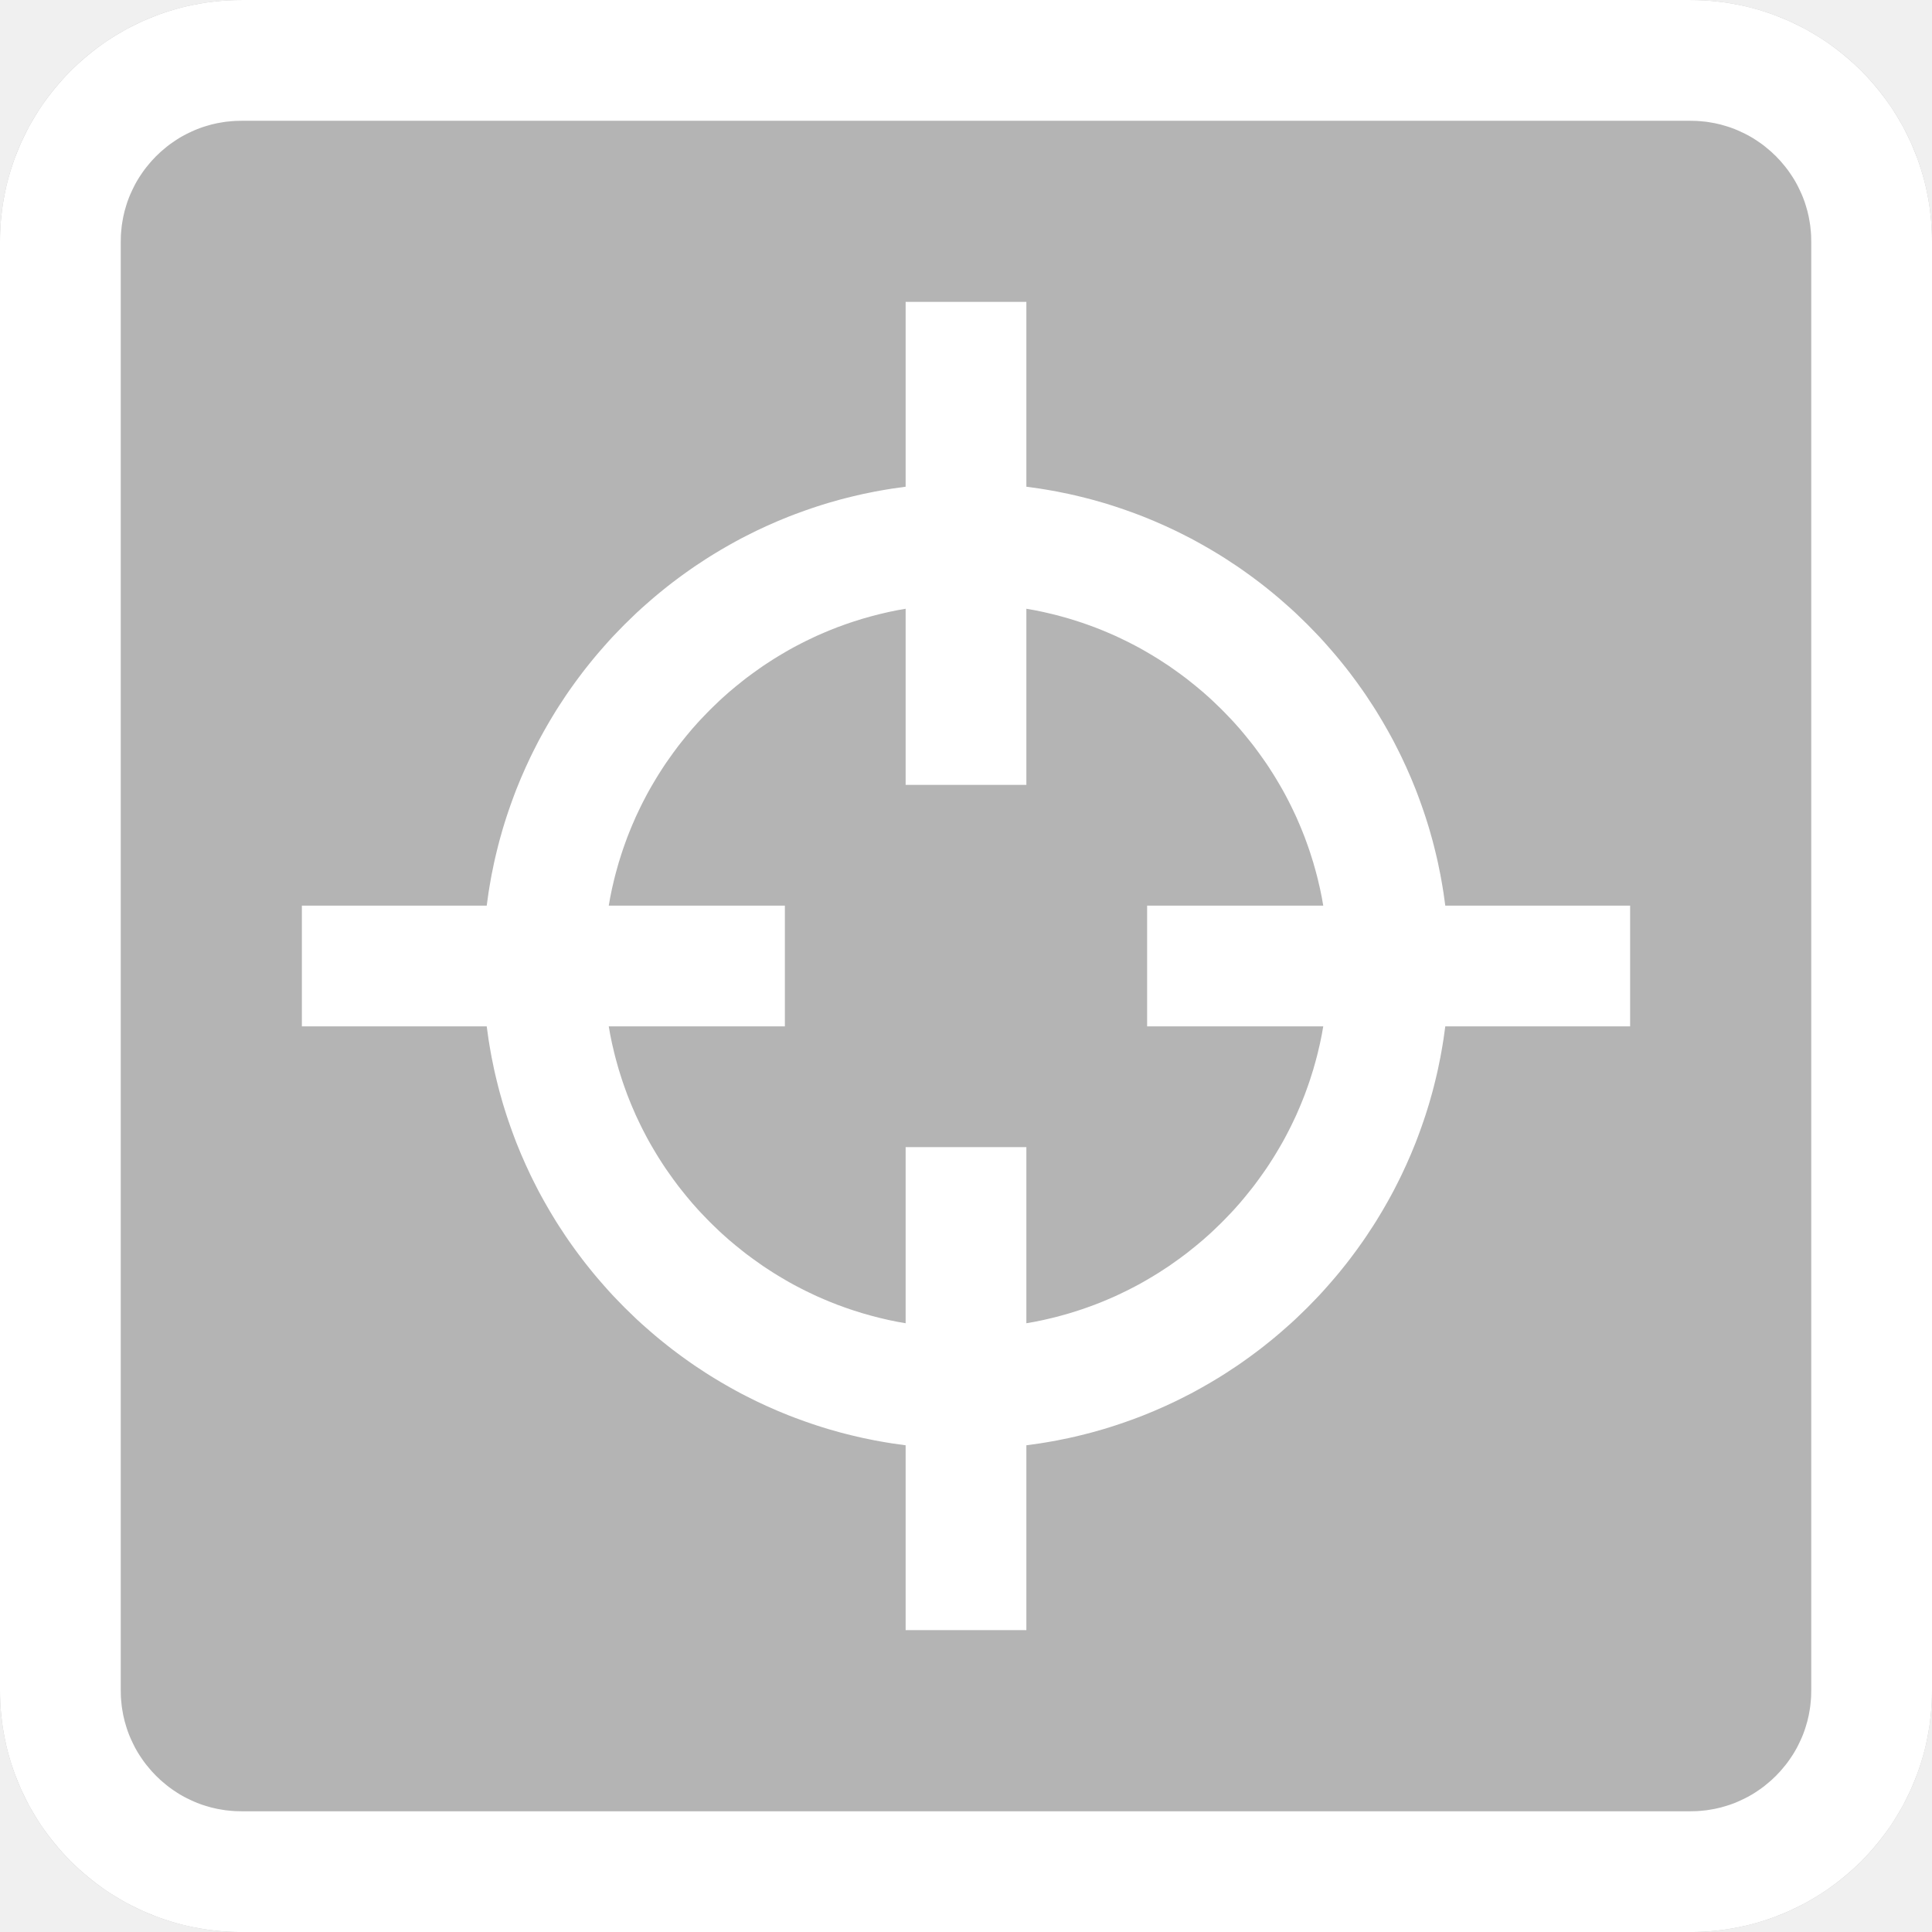
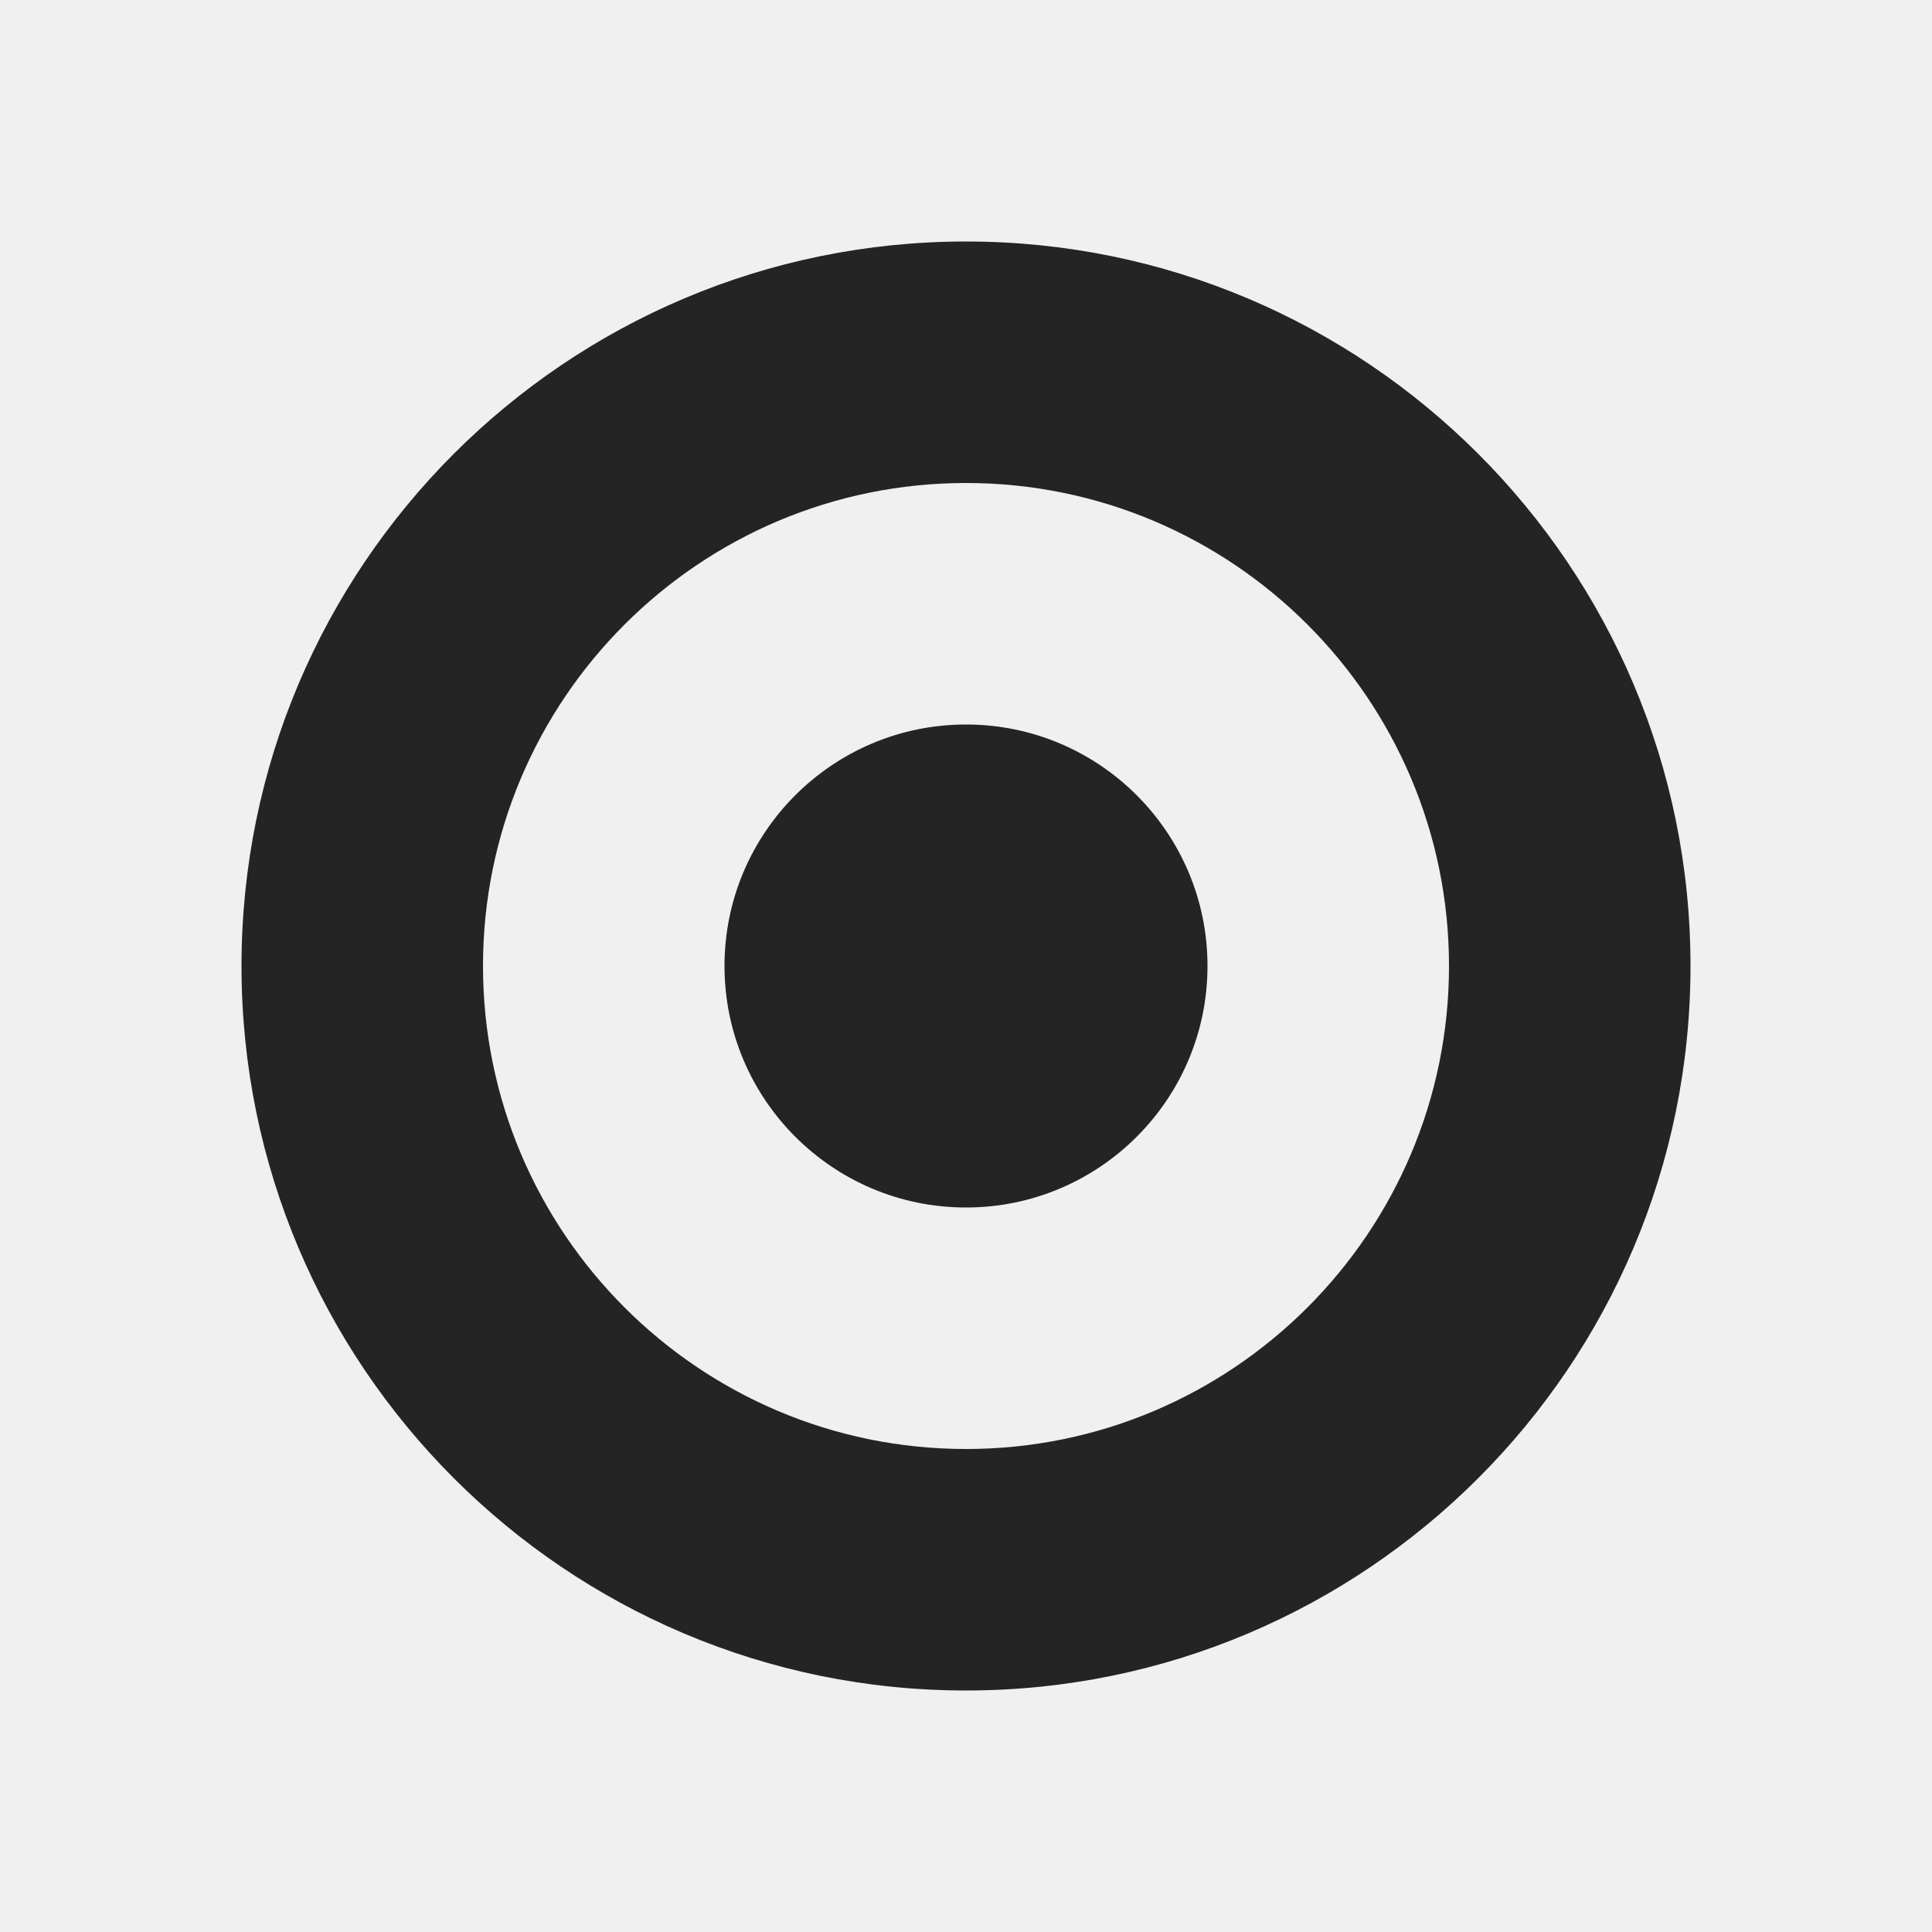
<svg xmlns="http://www.w3.org/2000/svg" width="100%" height="100%" viewBox="0 0 32 32" version="1.1" xml:space="preserve" style="fill-rule:evenodd;clip-rule:evenodd;stroke-linejoin:round;stroke-miterlimit:1.414;">
  <g transform="matrix(1,0,0,1,-108,-72)">
    <g id="selected_off" transform="matrix(1,0,0,1,108,72)">
      <rect x="0" y="0" width="32" height="32" style="fill:none;" />
-       <clipPath id="_clip1">
-         <rect x="0" y="0" width="32" height="32" />
-       </clipPath>
-       <g clip-path="url(#_clip1)">
-         <g transform="matrix(1.23077,0,0,1.23077,-3.69231,-179.692)">
-           <path d="M29,149.25C29,147.456 27.544,146 25.75,146L6.25,146C4.456,146 3,147.456 3,149.25L3,168.75C3,170.544 4.456,172 6.25,172L25.75,172C27.544,172 29,170.544 29,168.75L29,149.25Z" style="fill-opacity:0.251;" />
-           <path d="M25.834,146.001L25.917,146.004L26,146.009L26.082,146.017L26.164,146.026L26.245,146.037L26.325,146.051L26.405,146.066L26.484,146.083L26.562,146.102L26.639,146.123L26.716,146.146L26.792,146.171L26.867,146.197L26.941,146.226L27.015,146.256L27.087,146.287L27.158,146.321L27.229,146.356L27.299,146.392L27.367,146.431L27.435,146.471L27.501,146.512L27.567,146.555L27.631,146.6L27.694,146.646L27.756,146.694L27.817,146.743L27.876,146.793L27.935,146.845L27.992,146.898L28.048,146.952L28.102,147.008L28.155,147.065L28.207,147.124L28.257,147.183L28.306,147.244L28.354,147.306L28.4,147.369L28.445,147.433L28.488,147.499L28.529,147.565L28.569,147.633L28.608,147.701L28.644,147.771L28.679,147.842L28.713,147.913L28.744,147.985L28.774,148.059L28.803,148.133L28.829,148.208L28.854,148.284L28.877,148.361L28.898,148.438L28.917,148.516L28.934,148.595L28.949,148.675L28.963,148.755L28.974,148.836L28.983,148.918L28.991,149L28.996,149.083L28.999,149.166L29,149.25L29,168.75L28.999,168.834L28.996,168.917L28.991,169L28.983,169.082L28.974,169.164L28.963,169.245L28.949,169.325L28.934,169.405L28.917,169.484L28.898,169.562L28.877,169.639L28.854,169.716L28.829,169.792L28.803,169.867L28.774,169.941L28.744,170.015L28.713,170.087L28.679,170.158L28.644,170.229L28.608,170.299L28.569,170.367L28.529,170.435L28.488,170.501L28.445,170.567L28.4,170.631L28.354,170.694L28.306,170.756L28.257,170.817L28.207,170.876L28.155,170.935L28.102,170.992L28.048,171.048L27.992,171.102L27.935,171.155L27.876,171.207L27.817,171.257L27.756,171.306L27.694,171.354L27.631,171.4L27.567,171.445L27.501,171.488L27.435,171.529L27.367,171.569L27.299,171.608L27.229,171.644L27.158,171.679L27.087,171.713L27.015,171.744L26.941,171.774L26.867,171.803L26.792,171.829L26.716,171.854L26.639,171.877L26.562,171.898L26.484,171.917L26.405,171.934L26.325,171.949L26.245,171.963L26.164,171.974L26.082,171.983L26,171.991L25.917,171.996L25.834,171.999L25.75,172L6.25,172L6.166,171.999L6.083,171.996L6,171.991L5.918,171.983L5.836,171.974L5.755,171.963L5.675,171.949L5.595,171.934L5.516,171.917L5.438,171.898L5.361,171.877L5.284,171.854L5.208,171.829L5.133,171.803L5.059,171.774L4.985,171.744L4.913,171.713L4.842,171.679L4.771,171.644L4.701,171.608L4.633,171.569L4.565,171.529L4.499,171.488L4.433,171.445L4.369,171.4L4.306,171.354L4.244,171.306L4.183,171.257L4.124,171.207L4.065,171.155L4.008,171.102L3.952,171.048L3.898,170.992L3.845,170.935L3.793,170.876L3.743,170.817L3.694,170.756L3.646,170.694L3.6,170.631L3.555,170.567L3.512,170.501L3.471,170.435L3.431,170.367L3.392,170.299L3.356,170.229L3.321,170.158L3.287,170.087L3.256,170.015L3.226,169.941L3.197,169.867L3.171,169.792L3.146,169.716L3.123,169.639L3.102,169.562L3.083,169.484L3.066,169.405L3.051,169.325L3.037,169.245L3.026,169.164L3.017,169.082L3.009,169L3.004,168.917L3.001,168.834L3,168.75L3,149.25L3.001,149.166L3.004,149.083L3.009,149L3.017,148.918L3.026,148.836L3.037,148.755L3.051,148.675L3.066,148.595L3.083,148.516L3.102,148.438L3.123,148.361L3.146,148.284L3.171,148.208L3.197,148.133L3.226,148.059L3.256,147.985L3.287,147.913L3.321,147.842L3.356,147.771L3.392,147.701L3.431,147.633L3.471,147.565L3.512,147.499L3.555,147.433L3.6,147.369L3.646,147.306L3.694,147.244L3.743,147.183L3.793,147.124L3.845,147.065L3.898,147.008L3.952,146.952L4.008,146.898L4.065,146.845L4.124,146.793L4.183,146.743L4.244,146.694L4.306,146.646L4.369,146.6L4.433,146.555L4.499,146.512L4.565,146.471L4.633,146.431L4.701,146.392L4.771,146.356L4.842,146.321L4.913,146.287L4.985,146.256L5.059,146.226L5.133,146.197L5.208,146.171L5.284,146.146L5.361,146.123L5.438,146.102L5.516,146.083L5.595,146.066L5.675,146.051L5.755,146.037L5.836,146.026L5.918,146.017L6,146.009L6.083,146.004L6.166,146.001L6.25,146L25.75,146L25.834,146.001ZM6.26,147.625L6.207,147.626L6.165,147.627L6.124,147.63L6.082,147.634L6.041,147.638L6.001,147.644L5.961,147.651L5.921,147.658L5.882,147.667L5.843,147.676L5.805,147.687L5.767,147.698L5.729,147.71L5.692,147.723L5.655,147.737L5.619,147.752L5.583,147.768L5.547,147.785L5.512,147.802L5.477,147.82L5.443,147.839L5.409,147.859L5.376,147.88L5.343,147.902L5.311,147.924L5.279,147.947L5.248,147.971L5.218,147.996L5.188,148.021L5.158,148.047L5.13,148.074L5.101,148.101L5.074,148.13L5.047,148.158L5.021,148.188L4.996,148.218L4.971,148.248L4.947,148.279L4.924,148.311L4.902,148.343L4.88,148.376L4.859,148.409L4.839,148.443L4.82,148.477L4.802,148.512L4.785,148.547L4.768,148.583L4.752,148.619L4.737,148.655L4.723,148.692L4.71,148.729L4.698,148.767L4.687,148.805L4.676,148.843L4.667,148.882L4.658,148.921L4.651,148.961L4.644,149.001L4.638,149.042L4.634,149.082L4.63,149.123L4.627,149.165L4.626,149.207L4.625,149.26L4.625,168.74L4.626,168.793L4.627,168.835L4.63,168.877L4.634,168.918L4.638,168.958L4.644,168.999L4.651,169.039L4.658,169.079L4.667,169.118L4.676,169.157L4.687,169.195L4.698,169.233L4.71,169.271L4.723,169.308L4.737,169.345L4.752,169.381L4.768,169.417L4.785,169.453L4.802,169.488L4.82,169.523L4.839,169.557L4.859,169.591L4.88,169.624L4.902,169.657L4.924,169.689L4.947,169.721L4.971,169.752L4.996,169.782L5.021,169.812L5.047,169.842L5.074,169.87L5.101,169.899L5.13,169.926L5.158,169.953L5.188,169.979L5.218,170.004L5.248,170.029L5.279,170.053L5.311,170.076L5.343,170.098L5.376,170.12L5.409,170.141L5.443,170.161L5.477,170.18L5.512,170.198L5.547,170.215L5.583,170.232L5.619,170.248L5.655,170.263L5.692,170.277L5.729,170.29L5.767,170.302L5.805,170.313L5.843,170.324L5.882,170.333L5.921,170.342L5.961,170.349L6.001,170.356L6.041,170.362L6.082,170.366L6.124,170.37L6.165,170.373L6.207,170.374L6.26,170.375L25.74,170.375L25.793,170.374L25.835,170.373L25.876,170.37L25.918,170.366L25.959,170.362L25.999,170.356L26.039,170.349L26.079,170.342L26.118,170.333L26.157,170.324L26.195,170.313L26.233,170.302L26.271,170.29L26.308,170.277L26.345,170.263L26.381,170.248L26.417,170.232L26.453,170.215L26.488,170.198L26.523,170.18L26.557,170.161L26.591,170.141L26.624,170.12L26.657,170.098L26.689,170.076L26.721,170.053L26.752,170.029L26.782,170.004L26.812,169.979L26.842,169.953L26.87,169.926L26.899,169.899L26.926,169.87L26.953,169.842L26.979,169.812L27.004,169.782L27.029,169.752L27.053,169.721L27.076,169.689L27.098,169.657L27.12,169.624L27.141,169.591L27.161,169.557L27.18,169.523L27.198,169.488L27.215,169.453L27.232,169.417L27.248,169.381L27.263,169.345L27.277,169.308L27.29,169.271L27.302,169.233L27.313,169.195L27.324,169.157L27.333,169.118L27.342,169.079L27.349,169.039L27.356,168.999L27.362,168.958L27.366,168.918L27.37,168.877L27.373,168.835L27.374,168.793L27.375,168.74L27.375,149.26L27.374,149.207L27.373,149.165L27.37,149.123L27.366,149.082L27.362,149.042L27.356,149.001L27.349,148.961L27.342,148.921L27.333,148.882L27.324,148.843L27.313,148.805L27.302,148.767L27.29,148.729L27.277,148.692L27.263,148.655L27.248,148.619L27.232,148.583L27.215,148.547L27.198,148.512L27.18,148.477L27.161,148.443L27.141,148.409L27.12,148.376L27.098,148.343L27.076,148.311L27.053,148.279L27.029,148.248L27.004,148.218L26.979,148.188L26.953,148.158L26.926,148.13L26.899,148.101L26.87,148.074L26.842,148.047L26.812,148.021L26.782,147.996L26.752,147.971L26.721,147.947L26.689,147.924L26.657,147.902L26.624,147.88L26.591,147.859L26.557,147.839L26.523,147.82L26.488,147.802L26.453,147.785L26.417,147.768L26.381,147.752L26.345,147.737L26.308,147.723L26.271,147.71L26.233,147.698L26.195,147.687L26.157,147.676L26.118,147.667L26.079,147.658L26.039,147.651L25.999,147.644L25.959,147.638L25.918,147.634L25.876,147.63L25.835,147.627L25.793,147.626L25.74,147.625L6.26,147.625Z" style="fill:white;" />
-         </g>
-         <g>
-           <g transform="matrix(1,0,0,1,-109,-71)">
-             <rect x="124" y="76" width="2" height="8" style="fill:white;" />
-           </g>
-           <g transform="matrix(6.12323e-17,-1,1,6.12323e-17,-71,141)">
-             <rect x="124" y="76" width="2" height="8" style="fill:white;" />
-           </g>
-           <g transform="matrix(-1,-1.22465e-16,1.22465e-16,-1,141,103)">
-             <rect x="124" y="76" width="2" height="8" style="fill:white;" />
-           </g>
-           <g transform="matrix(-1.83697e-16,1,-1,-1.83697e-16,103,-109)">
-             <rect x="124" y="76" width="2" height="8" style="fill:white;" />
-           </g>
-           <g transform="matrix(1,0,0,1,-109,-72)">
-             <path d="M125.103,80.001L125.206,80.003L125.309,80.006L125.411,80.01L125.513,80.016L125.615,80.023L125.716,80.032L125.817,80.041L125.918,80.052L126.018,80.064L126.118,80.078L126.218,80.092L126.317,80.108L126.415,80.125L126.514,80.143L126.611,80.163L126.709,80.183L126.806,80.205L126.902,80.228L126.998,80.252L127.094,80.277L127.189,80.304L127.284,80.331L127.378,80.36L127.472,80.39L127.565,80.421L127.657,80.453L127.749,80.486L127.841,80.52L127.932,80.555L128.023,80.592L128.113,80.629L128.202,80.668L128.291,80.707L128.379,80.748L128.467,80.789L128.554,80.832L128.641,80.876L128.727,80.92L128.812,80.966L128.897,81.013L128.981,81.061L129.064,81.109L129.147,81.159L129.229,81.209L129.311,81.261L129.391,81.314L129.472,81.367L129.551,81.421L129.63,81.477L129.708,81.533L129.785,81.59L129.862,81.648L129.938,81.707L130.013,81.767L130.088,81.828L130.161,81.889L130.234,81.952L130.306,82.015L130.378,82.079L130.449,82.144L130.518,82.21L130.587,82.277L130.656,82.344L130.723,82.413L130.79,82.482L130.856,82.551L130.921,82.622L130.985,82.694L131.048,82.766L131.111,82.839L131.172,82.912L131.233,82.987L131.293,83.062L131.352,83.138L131.41,83.215L131.467,83.292L131.523,83.37L131.579,83.449L131.633,83.528L131.686,83.609L131.739,83.689L131.791,83.771L131.841,83.853L131.891,83.936L131.939,84.019L131.987,84.103L132.034,84.188L132.08,84.273L132.124,84.359L132.168,84.446L132.211,84.533L132.252,84.621L132.293,84.709L132.332,84.798L132.371,84.887L132.408,84.977L132.445,85.068L132.48,85.159L132.514,85.251L132.547,85.343L132.579,85.435L132.61,85.528L132.64,85.622L132.669,85.716L132.696,85.811L132.723,85.906L132.748,86.002L132.772,86.098L132.795,86.194L132.817,86.291L132.837,86.389L132.857,86.486L132.875,86.585L132.892,86.683L132.908,86.782L132.922,86.882L132.936,86.982L132.948,87.082L132.959,87.183L132.968,87.284L132.977,87.385L132.984,87.487L132.99,87.589L132.994,87.691L132.997,87.794L132.999,87.897L133,88L132.999,88.103L132.997,88.206L132.994,88.309L132.99,88.411L132.984,88.513L132.977,88.615L132.968,88.716L132.959,88.817L132.948,88.918L132.936,89.018L132.922,89.118L132.908,89.218L132.892,89.317L132.875,89.415L132.857,89.514L132.837,89.611L132.817,89.709L132.795,89.806L132.772,89.902L132.748,89.998L132.723,90.094L132.696,90.189L132.669,90.284L132.64,90.378L132.61,90.472L132.579,90.565L132.547,90.657L132.514,90.749L132.48,90.841L132.445,90.932L132.408,91.023L132.371,91.113L132.332,91.202L132.293,91.291L132.252,91.379L132.211,91.467L132.168,91.554L132.124,91.641L132.08,91.727L132.034,91.812L131.987,91.897L131.939,91.981L131.891,92.064L131.841,92.147L131.791,92.229L131.739,92.311L131.686,92.391L131.633,92.472L131.579,92.551L131.523,92.63L131.467,92.708L131.41,92.785L131.352,92.862L131.293,92.938L131.233,93.013L131.172,93.088L131.111,93.161L131.048,93.234L130.985,93.306L130.921,93.378L130.856,93.449L130.79,93.518L130.723,93.587L130.656,93.656L130.587,93.723L130.518,93.79L130.449,93.856L130.378,93.921L130.306,93.985L130.234,94.048L130.161,94.111L130.088,94.172L130.013,94.233L129.938,94.293L129.862,94.352L129.785,94.41L129.708,94.467L129.63,94.523L129.551,94.579L129.472,94.633L129.391,94.686L129.311,94.739L129.229,94.791L129.147,94.841L129.064,94.891L128.981,94.939L128.897,94.987L128.812,95.034L128.727,95.08L128.641,95.124L128.554,95.168L128.467,95.211L128.379,95.252L128.291,95.293L128.202,95.332L128.113,95.371L128.023,95.408L127.932,95.445L127.841,95.48L127.749,95.514L127.657,95.547L127.565,95.579L127.472,95.61L127.378,95.64L127.284,95.669L127.189,95.696L127.094,95.723L126.998,95.748L126.902,95.772L126.806,95.795L126.709,95.817L126.611,95.837L126.514,95.857L126.415,95.875L126.317,95.892L126.218,95.908L126.118,95.922L126.018,95.936L125.918,95.948L125.817,95.959L125.716,95.968L125.615,95.977L125.513,95.984L125.411,95.99L125.309,95.994L125.206,95.997L125.103,95.999L125,96L124.897,95.999L124.794,95.997L124.691,95.994L124.589,95.99L124.487,95.984L124.385,95.977L124.284,95.968L124.183,95.959L124.082,95.948L123.982,95.936L123.882,95.922L123.782,95.908L123.683,95.892L123.585,95.875L123.486,95.857L123.389,95.837L123.291,95.817L123.194,95.795L123.098,95.772L123.002,95.748L122.906,95.723L122.811,95.696L122.716,95.669L122.622,95.64L122.528,95.61L122.435,95.579L122.343,95.547L122.251,95.514L122.159,95.48L122.068,95.445L121.977,95.408L121.887,95.371L121.798,95.332L121.709,95.293L121.621,95.252L121.533,95.211L121.446,95.168L121.359,95.124L121.273,95.08L121.188,95.034L121.103,94.987L121.019,94.939L120.936,94.891L120.853,94.841L120.771,94.791L120.689,94.739L120.609,94.686L120.528,94.633L120.449,94.579L120.37,94.523L120.292,94.467L120.215,94.41L120.138,94.352L120.062,94.293L119.987,94.233L119.912,94.172L119.839,94.111L119.766,94.048L119.694,93.985L119.622,93.921L119.551,93.856L119.482,93.79L119.413,93.723L119.344,93.656L119.277,93.587L119.21,93.518L119.144,93.449L119.079,93.378L119.015,93.306L118.952,93.234L118.889,93.161L118.828,93.088L118.767,93.013L118.707,92.938L118.648,92.862L118.59,92.785L118.533,92.708L118.477,92.63L118.421,92.551L118.367,92.472L118.314,92.391L118.261,92.311L118.209,92.229L118.159,92.147L118.109,92.064L118.061,91.981L118.013,91.897L117.966,91.812L117.92,91.727L117.876,91.641L117.832,91.554L117.789,91.467L117.748,91.379L117.707,91.291L117.668,91.202L117.629,91.113L117.592,91.023L117.555,90.932L117.52,90.841L117.486,90.749L117.453,90.657L117.421,90.565L117.39,90.472L117.36,90.378L117.331,90.284L117.304,90.189L117.277,90.094L117.252,89.998L117.228,89.902L117.205,89.806L117.183,89.709L117.163,89.611L117.143,89.514L117.125,89.415L117.108,89.317L117.092,89.218L117.078,89.118L117.064,89.018L117.052,88.918L117.041,88.817L117.032,88.716L117.023,88.615L117.016,88.513L117.01,88.411L117.006,88.309L117.003,88.206L117.001,88.103L117,88L117.001,87.897L117.003,87.794L117.006,87.691L117.01,87.589L117.016,87.487L117.023,87.385L117.032,87.284L117.041,87.183L117.052,87.082L117.064,86.982L117.078,86.882L117.092,86.782L117.108,86.683L117.125,86.585L117.143,86.486L117.163,86.389L117.183,86.291L117.205,86.194L117.228,86.098L117.252,86.002L117.277,85.906L117.304,85.811L117.331,85.716L117.36,85.622L117.39,85.528L117.421,85.435L117.453,85.343L117.486,85.251L117.52,85.159L117.555,85.068L117.592,84.977L117.629,84.887L117.668,84.798L117.707,84.709L117.748,84.621L117.789,84.533L117.832,84.446L117.876,84.359L117.92,84.273L117.966,84.188L118.013,84.103L118.061,84.019L118.109,83.936L118.159,83.853L118.209,83.771L118.261,83.689L118.314,83.609L118.367,83.528L118.421,83.449L118.477,83.37L118.533,83.292L118.59,83.215L118.648,83.138L118.707,83.062L118.767,82.987L118.828,82.912L118.889,82.839L118.952,82.766L119.015,82.694L119.079,82.622L119.144,82.551L119.21,82.482L119.277,82.413L119.344,82.344L119.413,82.277L119.482,82.21L119.551,82.144L119.622,82.079L119.694,82.015L119.766,81.952L119.839,81.889L119.912,81.828L119.987,81.767L120.062,81.707L120.138,81.648L120.215,81.59L120.292,81.533L120.37,81.477L120.449,81.421L120.528,81.367L120.609,81.314L120.689,81.261L120.771,81.209L120.853,81.159L120.936,81.109L121.019,81.061L121.103,81.013L121.188,80.966L121.273,80.92L121.359,80.876L121.446,80.832L121.533,80.789L121.621,80.748L121.709,80.707L121.798,80.668L121.887,80.629L121.977,80.592L122.068,80.555L122.159,80.52L122.251,80.486L122.343,80.453L122.435,80.421L122.528,80.39L122.622,80.36L122.716,80.331L122.811,80.304L122.906,80.277L123.002,80.252L123.098,80.228L123.194,80.205L123.291,80.183L123.389,80.163L123.486,80.143L123.585,80.125L123.683,80.108L123.782,80.092L123.882,80.078L123.982,80.064L124.082,80.052L124.183,80.041L124.284,80.032L124.385,80.023L124.487,80.016L124.589,80.01L124.691,80.006L124.794,80.003L124.897,80.001L125,80L125.103,80.001ZM124.922,82.001L124.844,82.002L124.767,82.004L124.69,82.008L124.613,82.012L124.537,82.018L124.461,82.024L124.385,82.031L124.309,82.039L124.234,82.048L124.159,82.058L124.085,82.069L124.011,82.081L123.937,82.094L123.863,82.107L123.79,82.122L123.717,82.137L123.645,82.154L123.572,82.171L123.501,82.189L123.429,82.208L123.358,82.228L123.287,82.248L123.217,82.27L123.147,82.292L123.077,82.315L123.008,82.339L122.939,82.364L122.87,82.389L122.802,82.416L122.734,82.443L122.667,82.471L122.6,82.5L122.533,82.529L122.467,82.56L122.402,82.591L122.336,82.623L122.271,82.656L122.207,82.689L122.143,82.723L122.08,82.758L122.017,82.794L121.954,82.831L121.892,82.868L121.83,82.906L121.769,82.945L121.709,82.984L121.648,83.024L121.589,83.065L121.53,83.107L121.471,83.149L121.413,83.192L121.355,83.235L121.298,83.28L121.242,83.325L121.186,83.37L121.13,83.417L121.075,83.463L121.021,83.511L120.967,83.559L120.914,83.608L120.862,83.658L120.81,83.708L120.759,83.758L120.708,83.81L120.658,83.862L120.608,83.914L120.559,83.967L120.511,84.021L120.463,84.075L120.417,84.13L120.37,84.186L120.325,84.242L120.28,84.298L120.235,84.355L120.192,84.413L120.149,84.471L120.107,84.53L120.065,84.589L120.024,84.648L119.984,84.708L119.945,84.769L119.906,84.83L119.868,84.892L119.831,84.954L119.794,85.017L119.758,85.08L119.723,85.143L119.689,85.207L119.656,85.271L119.623,85.336L119.591,85.402L119.56,85.467L119.529,85.533L119.5,85.6L119.471,85.667L119.443,85.734L119.416,85.802L119.389,85.87L119.364,85.939L119.339,86.008L119.315,86.077L119.292,86.147L119.27,86.217L119.248,86.287L119.228,86.358L119.208,86.429L119.189,86.5L119.171,86.572L119.154,86.645L119.137,86.717L119.122,86.79L119.107,86.863L119.094,86.937L119.081,87.011L119.069,87.085L119.058,87.159L119.048,87.234L119.039,87.309L119.031,87.385L119.024,87.461L119.018,87.537L119.012,87.613L119.008,87.69L119.004,87.767L119.002,87.844L119.001,87.922L119,88L119.001,88.078L119.002,88.156L119.004,88.233L119.008,88.31L119.012,88.387L119.018,88.463L119.024,88.539L119.031,88.615L119.039,88.691L119.048,88.766L119.058,88.841L119.069,88.915L119.081,88.989L119.094,89.063L119.107,89.137L119.122,89.21L119.137,89.283L119.154,89.355L119.171,89.428L119.189,89.5L119.208,89.571L119.228,89.642L119.248,89.713L119.27,89.783L119.292,89.853L119.315,89.923L119.339,89.992L119.364,90.061L119.389,90.13L119.416,90.198L119.443,90.266L119.471,90.333L119.5,90.4L119.529,90.467L119.56,90.533L119.591,90.598L119.623,90.664L119.656,90.729L119.689,90.793L119.723,90.857L119.758,90.92L119.794,90.983L119.831,91.046L119.868,91.108L119.906,91.17L119.945,91.231L119.984,91.292L120.024,91.352L120.065,91.411L120.107,91.47L120.149,91.529L120.192,91.587L120.235,91.645L120.28,91.702L120.325,91.758L120.37,91.814L120.417,91.87L120.463,91.925L120.511,91.979L120.559,92.033L120.608,92.086L120.658,92.138L120.708,92.19L120.759,92.242L120.81,92.292L120.862,92.342L120.914,92.392L120.967,92.441L121.021,92.489L121.075,92.537L121.13,92.583L121.186,92.63L121.242,92.675L121.298,92.72L121.355,92.765L121.413,92.808L121.471,92.851L121.53,92.893L121.589,92.935L121.648,92.976L121.709,93.016L121.769,93.055L121.83,93.094L121.892,93.132L121.954,93.169L122.017,93.206L122.08,93.242L122.143,93.277L122.207,93.311L122.271,93.344L122.336,93.377L122.402,93.409L122.467,93.44L122.533,93.471L122.6,93.5L122.667,93.529L122.734,93.557L122.802,93.584L122.87,93.611L122.939,93.636L123.008,93.661L123.077,93.685L123.147,93.708L123.217,93.73L123.287,93.752L123.358,93.772L123.429,93.792L123.501,93.811L123.572,93.829L123.645,93.846L123.717,93.863L123.79,93.878L123.863,93.893L123.937,93.906L124.011,93.919L124.085,93.931L124.159,93.942L124.234,93.952L124.309,93.961L124.385,93.969L124.461,93.976L124.537,93.982L124.613,93.988L124.69,93.992L124.767,93.996L124.844,93.998L124.922,93.999L125,94L125.078,93.999L125.156,93.998L125.233,93.996L125.31,93.992L125.387,93.988L125.463,93.982L125.539,93.976L125.615,93.969L125.691,93.961L125.766,93.952L125.841,93.942L125.915,93.931L125.989,93.919L126.063,93.906L126.137,93.893L126.21,93.878L126.283,93.863L126.355,93.846L126.428,93.829L126.499,93.811L126.571,93.792L126.642,93.772L126.713,93.752L126.783,93.73L126.853,93.708L126.923,93.685L126.992,93.661L127.061,93.636L127.13,93.611L127.198,93.584L127.266,93.557L127.333,93.529L127.4,93.5L127.467,93.471L127.533,93.44L127.598,93.409L127.664,93.377L127.729,93.344L127.793,93.311L127.857,93.277L127.92,93.242L127.983,93.206L128.046,93.169L128.108,93.132L128.17,93.094L128.231,93.055L128.291,93.016L128.352,92.976L128.411,92.935L128.47,92.893L128.529,92.851L128.587,92.808L128.645,92.765L128.702,92.72L128.758,92.675L128.814,92.63L128.87,92.583L128.925,92.537L128.979,92.489L129.033,92.441L129.086,92.392L129.138,92.342L129.19,92.292L129.241,92.242L129.292,92.19L129.342,92.138L129.392,92.086L129.441,92.033L129.489,91.979L129.537,91.925L129.583,91.87L129.63,91.814L129.675,91.758L129.72,91.702L129.765,91.645L129.808,91.587L129.851,91.529L129.893,91.47L129.935,91.411L129.976,91.352L130.016,91.292L130.055,91.231L130.094,91.17L130.132,91.108L130.169,91.046L130.206,90.983L130.242,90.92L130.277,90.857L130.311,90.793L130.344,90.729L130.377,90.664L130.409,90.598L130.44,90.533L130.471,90.467L130.5,90.4L130.529,90.333L130.557,90.266L130.584,90.198L130.611,90.13L130.636,90.061L130.661,89.992L130.685,89.923L130.708,89.853L130.73,89.783L130.752,89.713L130.772,89.642L130.792,89.571L130.811,89.5L130.829,89.428L130.846,89.355L130.863,89.283L130.878,89.21L130.893,89.137L130.906,89.063L130.919,88.989L130.931,88.915L130.942,88.841L130.952,88.766L130.961,88.691L130.969,88.615L130.976,88.539L130.982,88.463L130.988,88.387L130.992,88.31L130.996,88.233L130.998,88.156L130.999,88.078L131,88L130.999,87.922L130.998,87.844L130.996,87.767L130.992,87.69L130.988,87.613L130.982,87.537L130.976,87.461L130.969,87.385L130.961,87.309L130.952,87.234L130.942,87.159L130.931,87.085L130.919,87.011L130.906,86.937L130.893,86.863L130.878,86.79L130.863,86.717L130.846,86.645L130.829,86.572L130.811,86.5L130.792,86.429L130.772,86.358L130.752,86.287L130.73,86.217L130.708,86.147L130.685,86.077L130.661,86.008L130.636,85.939L130.611,85.87L130.584,85.802L130.557,85.734L130.529,85.667L130.5,85.6L130.471,85.533L130.44,85.467L130.409,85.402L130.377,85.336L130.344,85.271L130.311,85.207L130.277,85.143L130.242,85.08L130.206,85.017L130.169,84.954L130.132,84.892L130.094,84.83L130.055,84.769L130.016,84.708L129.976,84.648L129.935,84.589L129.893,84.53L129.851,84.471L129.808,84.413L129.765,84.355L129.72,84.298L129.675,84.242L129.63,84.186L129.583,84.13L129.537,84.075L129.489,84.021L129.441,83.967L129.392,83.914L129.342,83.862L129.292,83.81L129.241,83.758L129.19,83.708L129.138,83.658L129.086,83.608L129.033,83.559L128.979,83.511L128.925,83.463L128.87,83.417L128.814,83.37L128.758,83.325L128.702,83.28L128.645,83.235L128.587,83.192L128.529,83.149L128.47,83.107L128.411,83.065L128.352,83.024L128.291,82.984L128.231,82.945L128.17,82.906L128.108,82.868L128.046,82.831L127.983,82.794L127.92,82.758L127.857,82.723L127.793,82.689L127.729,82.656L127.664,82.623L127.598,82.591L127.533,82.56L127.467,82.529L127.4,82.5L127.333,82.471L127.266,82.443L127.198,82.416L127.13,82.389L127.061,82.364L126.992,82.339L126.923,82.315L126.853,82.292L126.783,82.27L126.713,82.248L126.642,82.228L126.571,82.208L126.499,82.189L126.428,82.171L126.355,82.154L126.283,82.137L126.21,82.122L126.137,82.107L126.063,82.094L125.989,82.081L125.915,82.069L125.841,82.058L125.766,82.048L125.691,82.039L125.615,82.031L125.539,82.024L125.463,82.018L125.387,82.012L125.31,82.008L125.233,82.004L125.156,82.002L125.078,82.001L125,82L124.922,82.001Z" style="fill:white;" />
-           </g>
-         </g>
+       <g transform="matrix(1,0,0,1,-108,-107)">
+         <path d="M124,111C130.623,111 136,116.377 136,123C136,129.623 130.623,135 124,135C117.377,135 112,129.623 112,123C112,116.377 117.377,111 124,111ZM124,115C128.415,115 132,118.585 132,123C132,127.415 128.415,131 124,131C119.585,131 116,127.415 116,123C116,118.585 119.585,115 124,115ZM124,119C126.208,119 128,120.792 128,123C128,125.208 126.208,127 124,127C121.792,127 120,125.208 120,123C120,120.792 121.792,119 124,119Z" style="fill-opacity:0.851;" />
      </g>
    </g>
  </g>
</svg>
